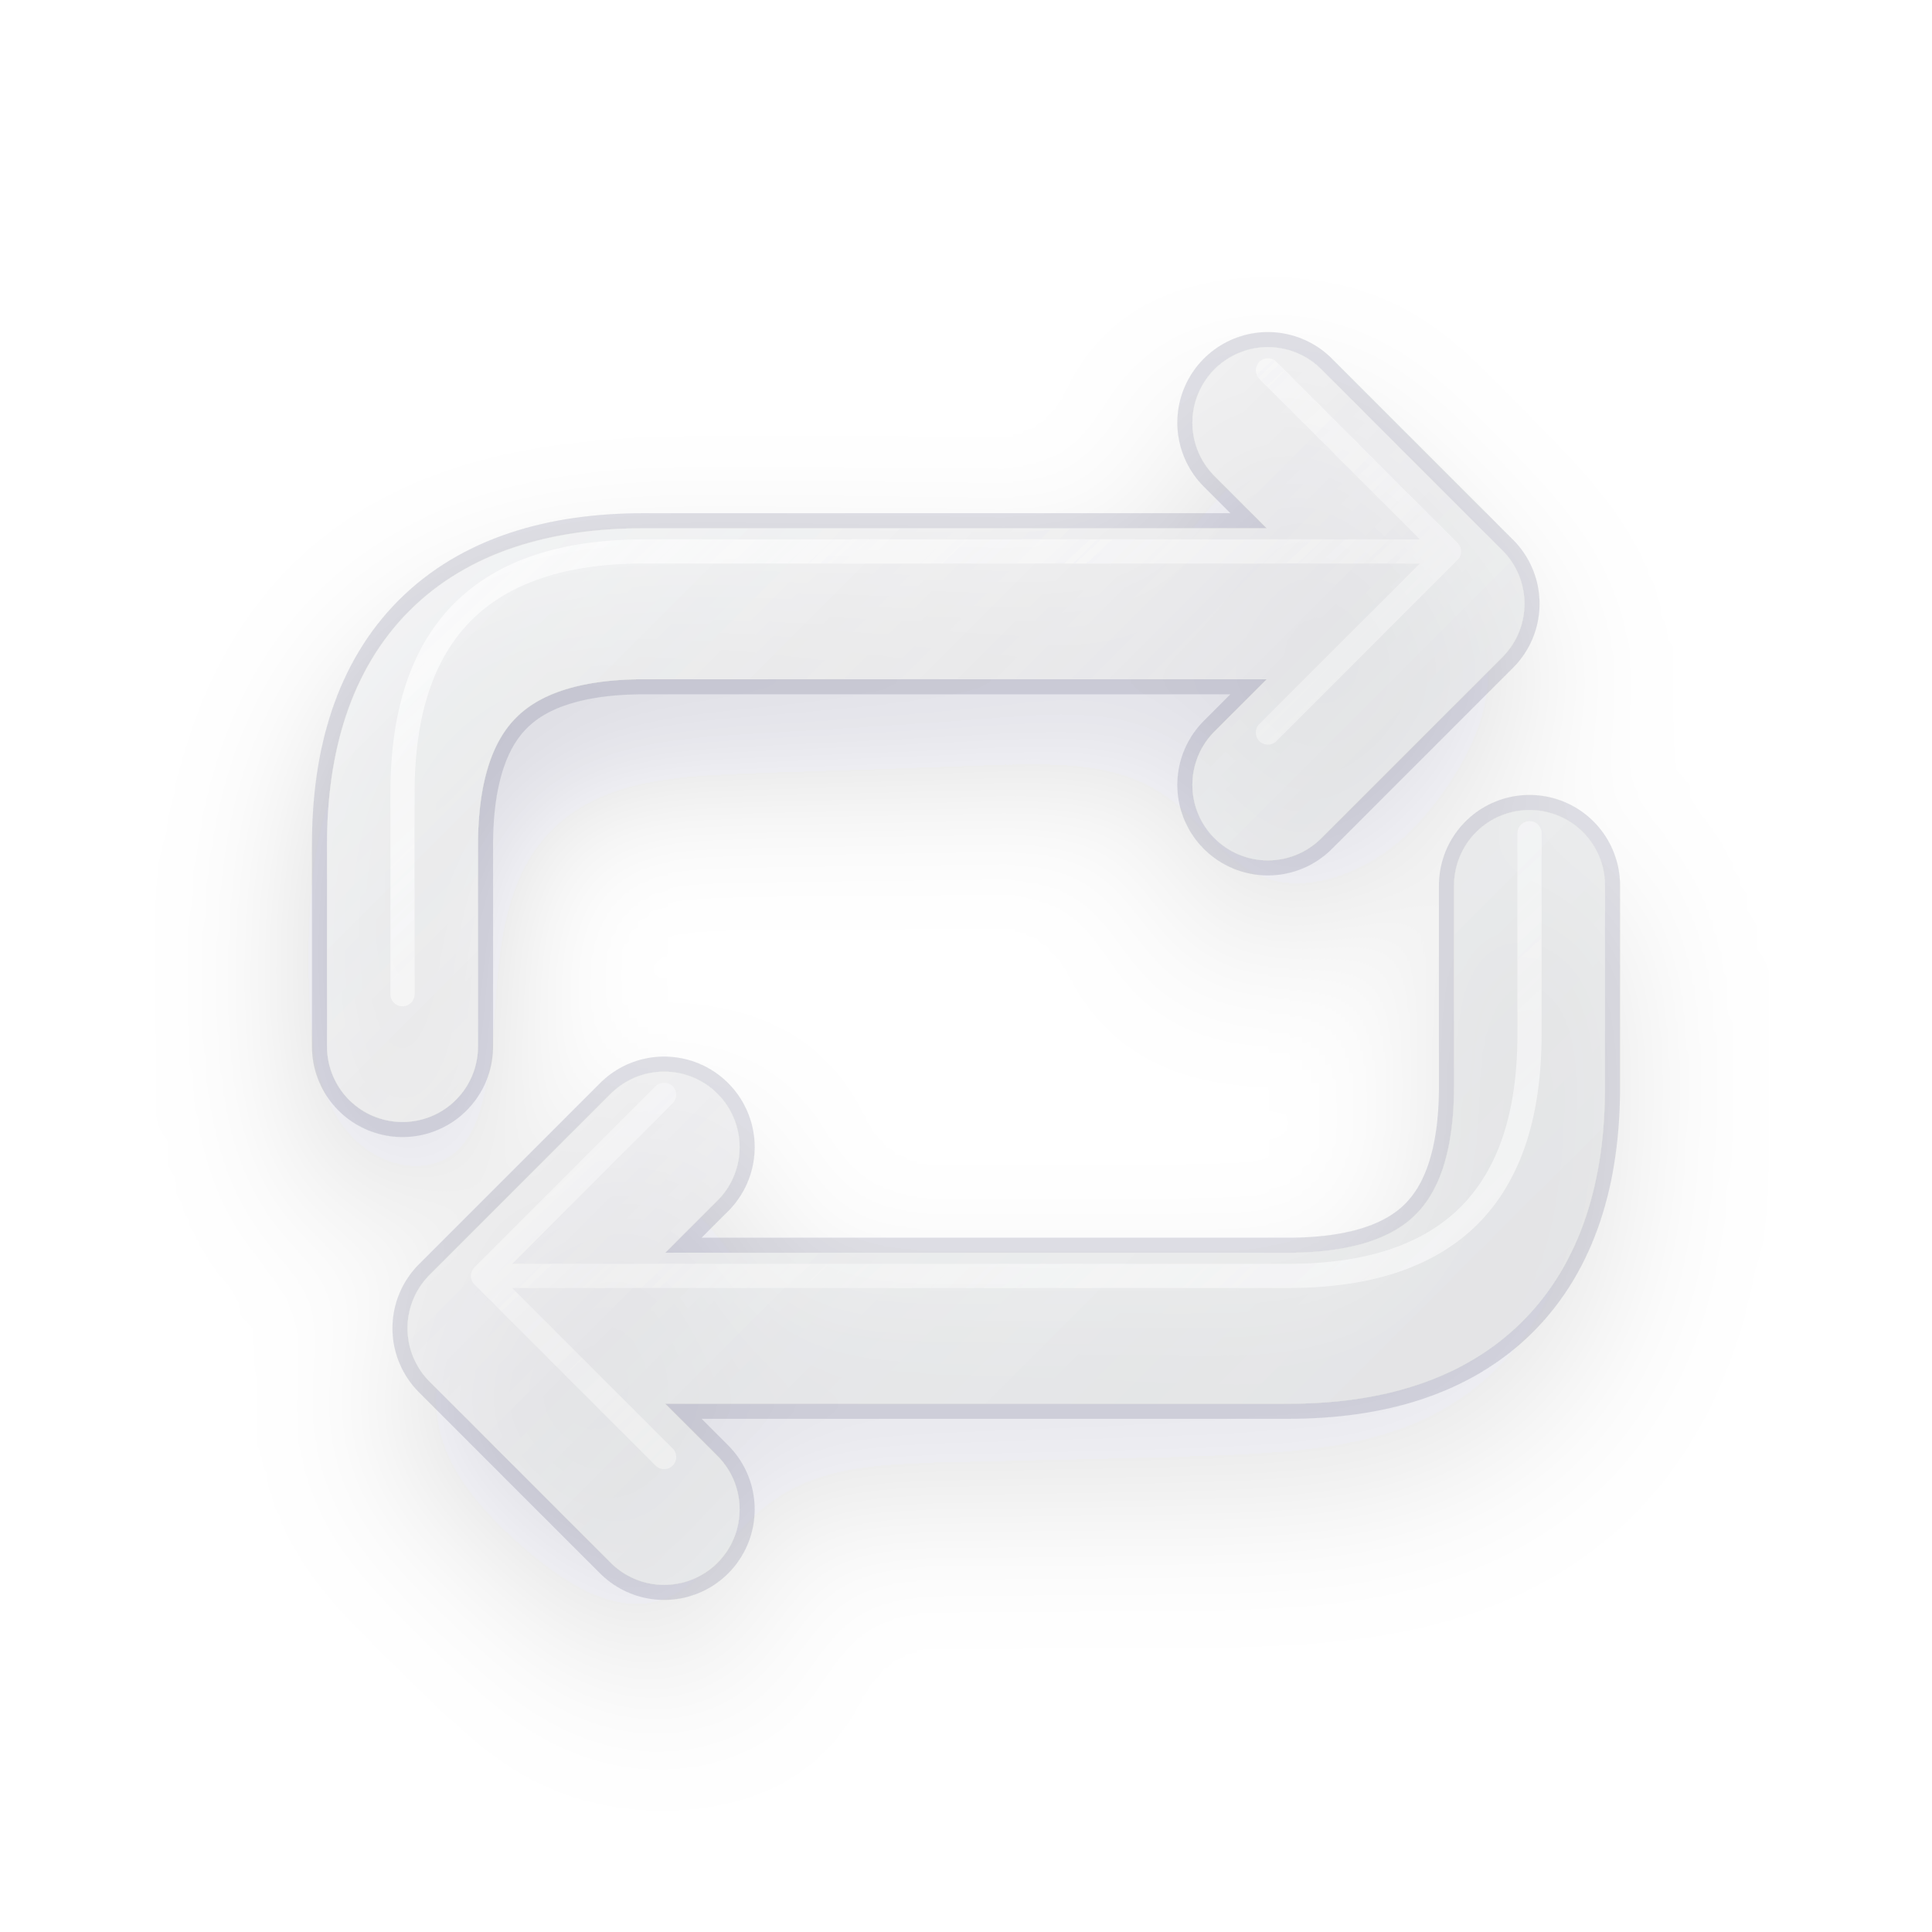
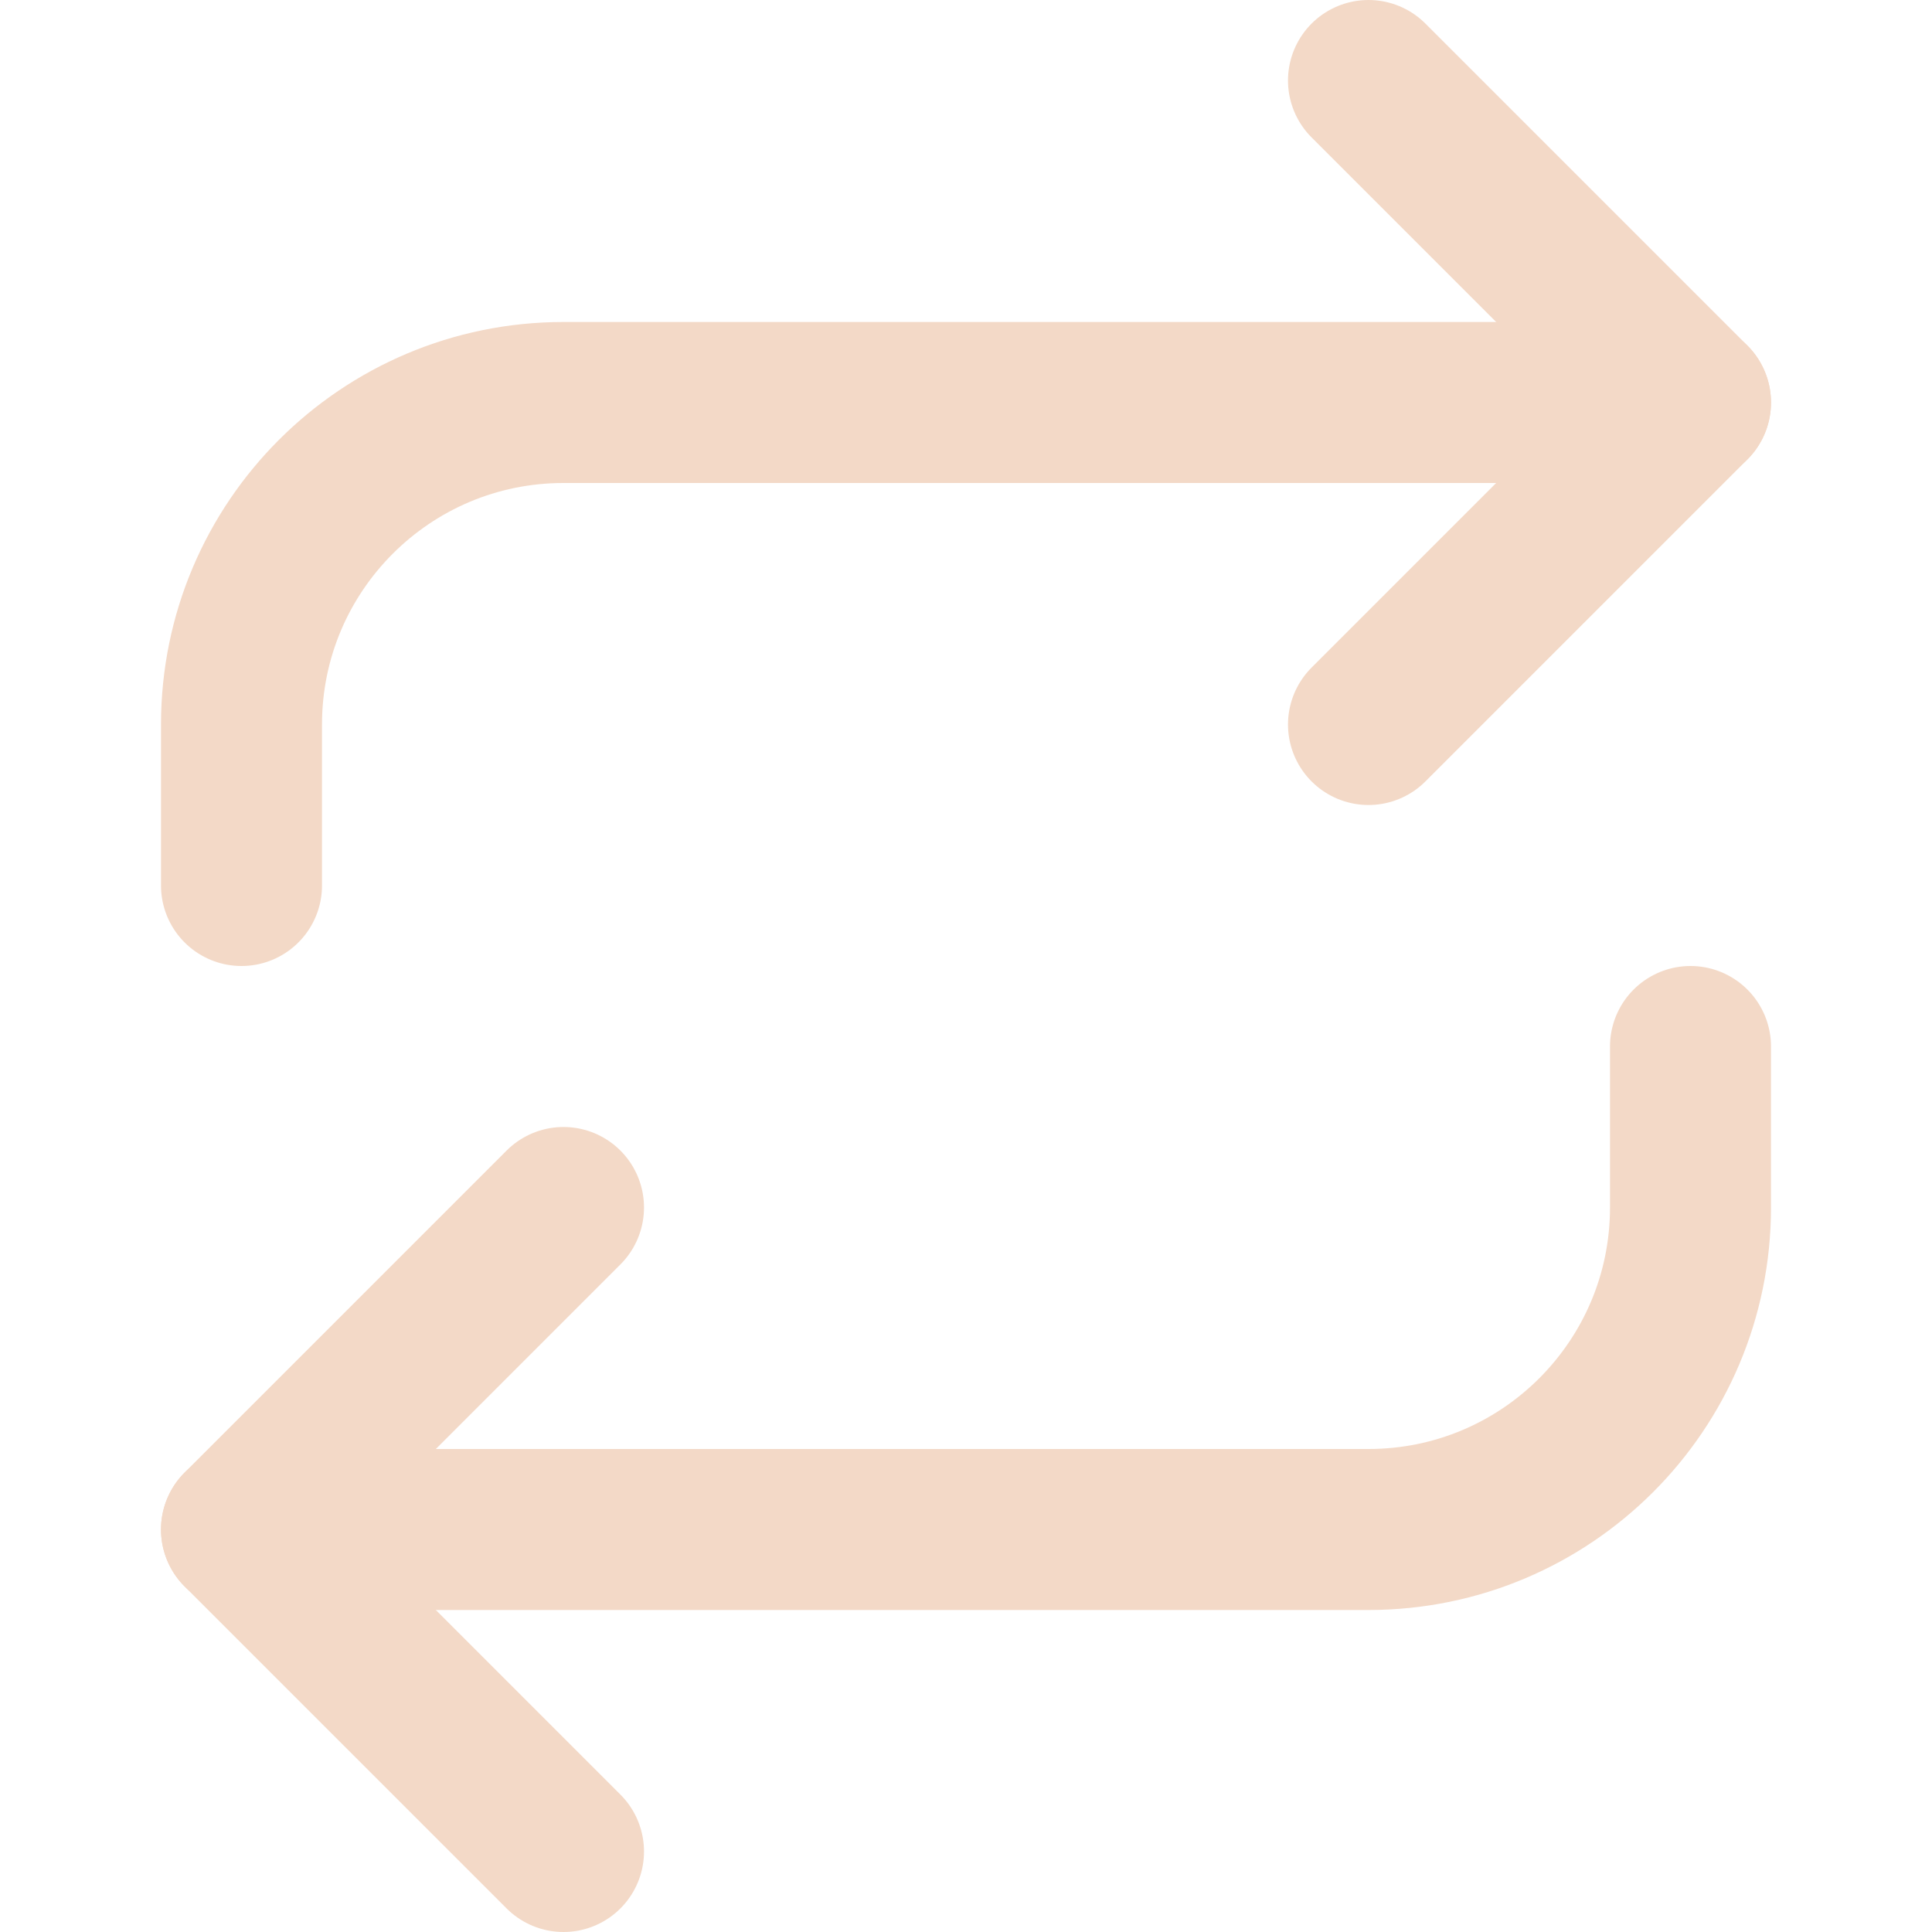
- <svg xmlns="http://www.w3.org/2000/svg" width="96" height="96" viewBox="0 0 96 96" role="img" aria-label="Repeat all">
-   <defs>
-     <linearGradient id="fill" x1="0" y1="0" x2="96" y2="96" gradientUnits="userSpaceOnUse">
-       <stop offset="0" stop-color="#ffffff" stop-opacity="0.78" />
-       <stop offset="0.55" stop-color="#ffffff" stop-opacity="0.34" />
-       <stop offset="1" stop-color="#ffffff" stop-opacity="0.18" />
-     </linearGradient>
-     <linearGradient id="rim" x1="10" y1="8" x2="86" y2="90" gradientUnits="userSpaceOnUse">
-       <stop offset="0" stop-color="#ffffff" stop-opacity="1" />
-       <stop offset="0.5" stop-color="#ffffff" stop-opacity="0.35" />
-       <stop offset="1" stop-color="#ffffff" stop-opacity="0.75" />
-     </linearGradient>
-     <linearGradient id="glare" x1="0" y1="0" x2="0" y2="1">
-       <stop offset="0" stop-color="#ffffff" stop-opacity="0.65" />
-       <stop offset="1" stop-color="#ffffff" stop-opacity="0" />
-     </linearGradient>
-     <filter id="shadow" x="-30%" y="-30%" width="160%" height="170%" color-interpolation-filters="sRGB">
-       <feDropShadow dx="0" dy="4" stdDeviation="4" flood-color="#1b2332" flood-opacity="0.28" />
-     </filter>
-   </defs>
-   <g filter="url(#shadow)" fill="none" stroke-linecap="round" stroke-linejoin="round">
-     <g stroke="#1b2332" stroke-opacity="0.12" stroke-width="9.0">
-       <path d="M20 52V42Q20 30 32 30H72M63 21L72 30L63 39" />
-       <path d="M76 44V54Q76 66 64 66H24M33 75L24 66L33 57" />
-     </g>
-     <g stroke="url(#fill)" stroke-width="7.5">
-       <path d="M20 52V42Q20 30 32 30H72M63 21L72 30L63 39" />
-       <path d="M76 44V54Q76 66 64 66H24M33 75L24 66L33 57" />
-     </g>
-     <g stroke="url(#rim)" stroke-width="1.2" stroke-opacity="0.9" transform="translate(0 -2.60)">
-       <path d="M20 52V42Q20 30 32 30H72M63 21L72 30L63 39" />
-       <path d="M76 44V54Q76 66 64 66H24M33 75L24 66L33 57" />
-     </g>
-   </g>
+ <svg xmlns="http://www.w3.org/2000/svg" width="24" height="24" viewBox="0 0 24 24" fill="none" stroke="#F3D9C7" stroke-width="2" stroke-linecap="round" stroke-linejoin="round">
+   <polyline points="17 1 21 5 17 9" />
+   <path d="M3 11V9a4 4 0 0 1 4-4h14" />
+   <polyline points="7 23 3 19 7 15" />
+   <path d="M21 13v2a4 4 0 0 1-4 4H3" />
</svg>
